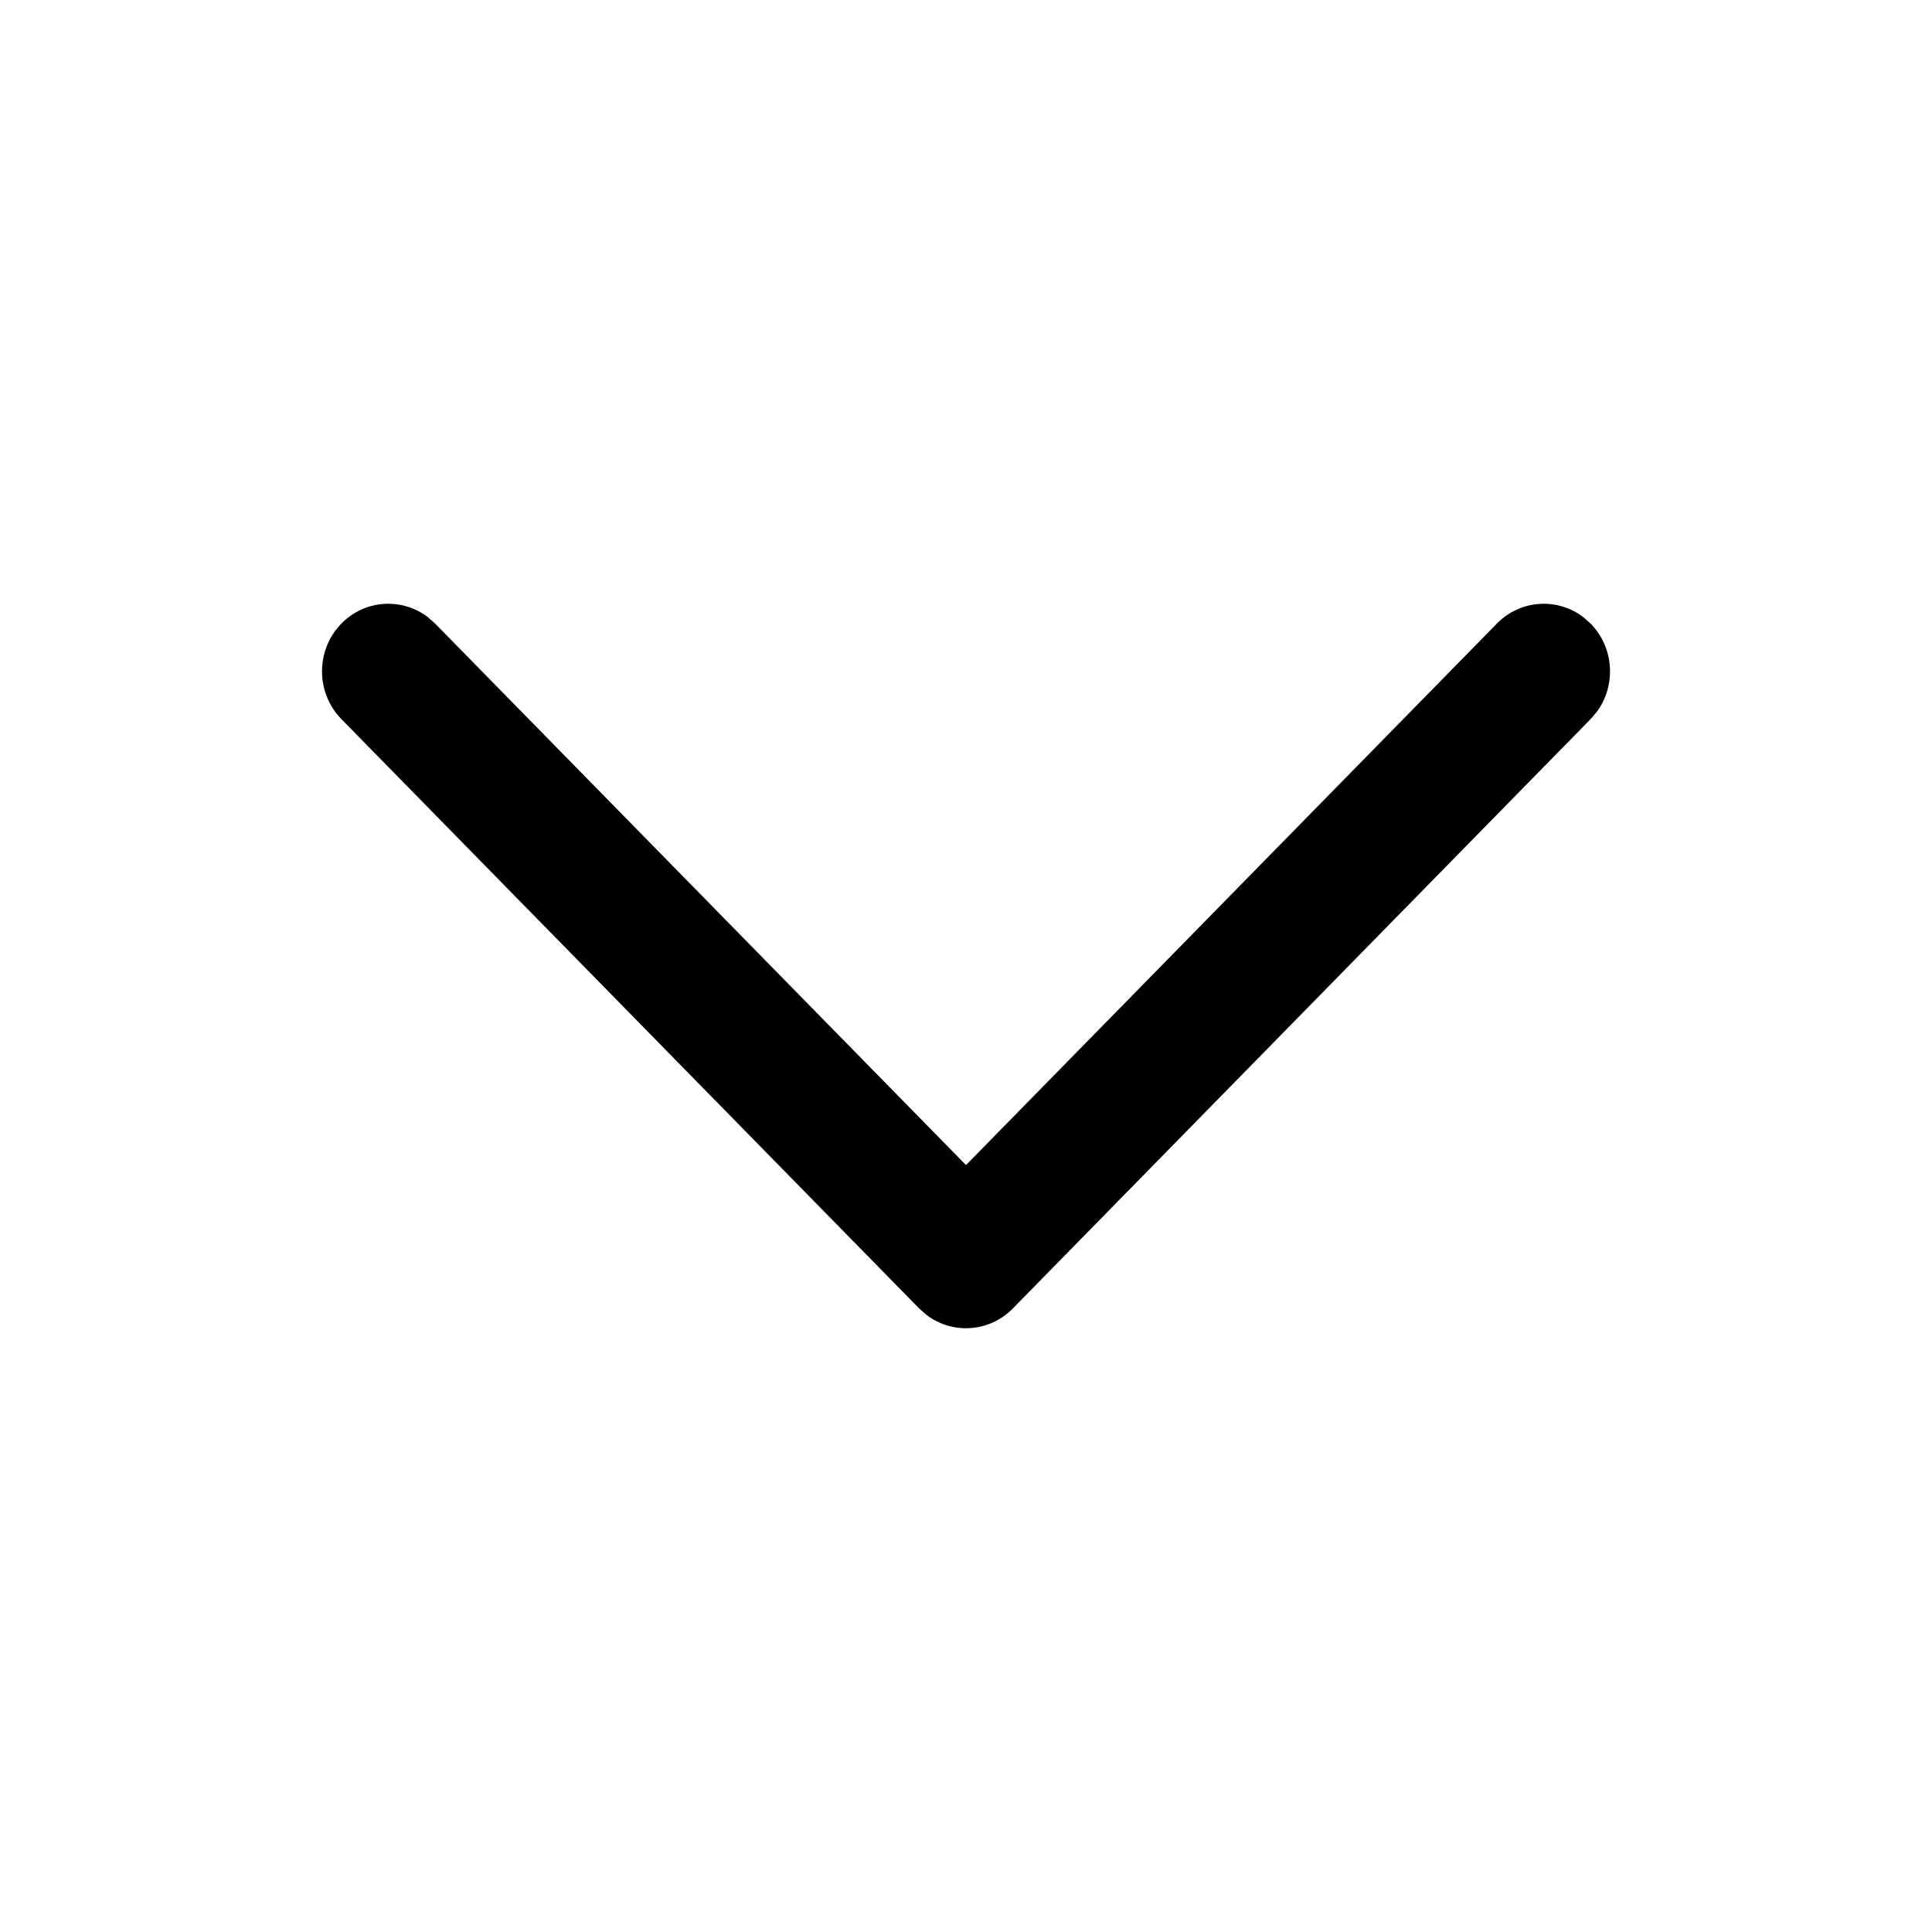
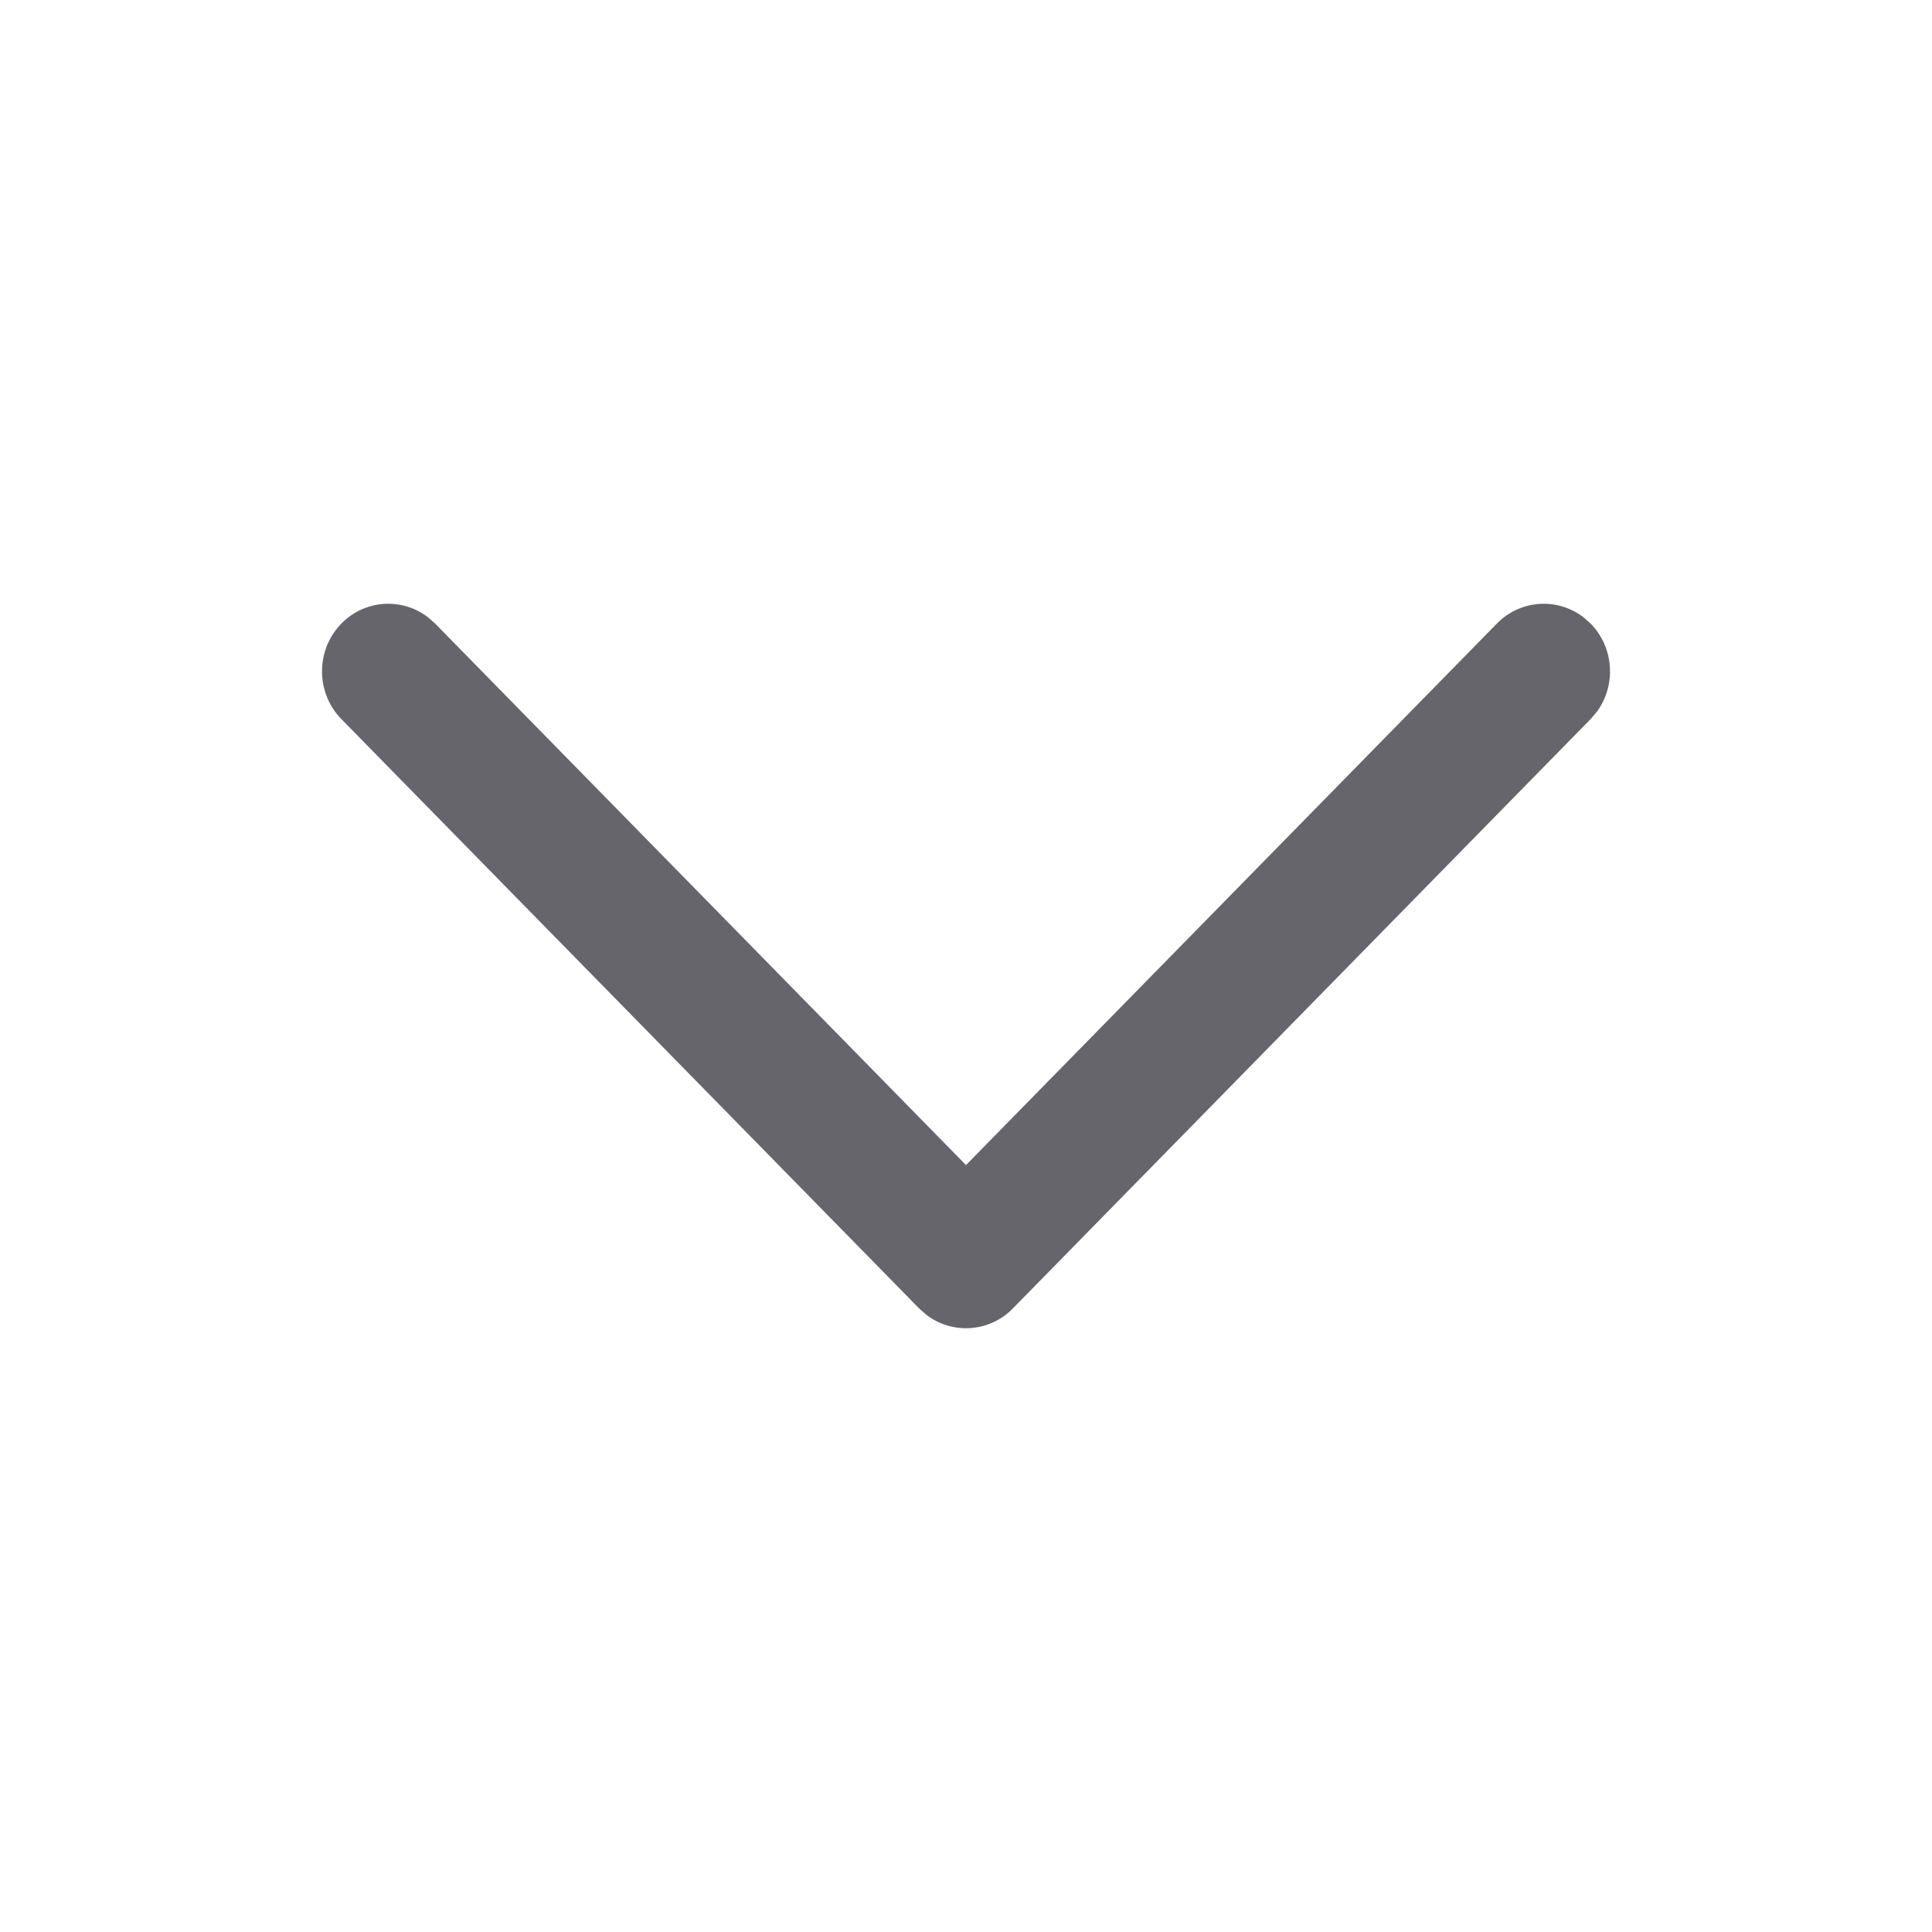
<svg xmlns="http://www.w3.org/2000/svg" width="24" height="24" viewBox="0 0 24 24" fill="none">
-   <path d="M4.241 7.746C4.533 7.448 4.991 7.421 5.313 7.665L5.405 7.746L12 14.473L18.595 7.746C18.887 7.448 19.344 7.421 19.667 7.665L19.759 7.746C20.051 8.044 20.078 8.51 19.839 8.839L19.759 8.933L12.582 16.254C12.29 16.552 11.832 16.579 11.51 16.335L11.418 16.254L4.241 8.933C3.92 8.605 3.92 8.074 4.241 7.746Z" fill="black" />
+   <path d="M4.241 7.746C4.533 7.448 4.991 7.421 5.313 7.665L5.405 7.746L12 14.473L18.595 7.746C18.887 7.448 19.344 7.421 19.667 7.665L19.759 7.746C20.051 8.044 20.078 8.51 19.839 8.839L19.759 8.933L12.582 16.254C12.29 16.552 11.832 16.579 11.51 16.335L11.418 16.254L4.241 8.933C3.92 8.605 3.92 8.074 4.241 7.746Z" fill="rgba(101, 101, 107, 1)" />
</svg>
